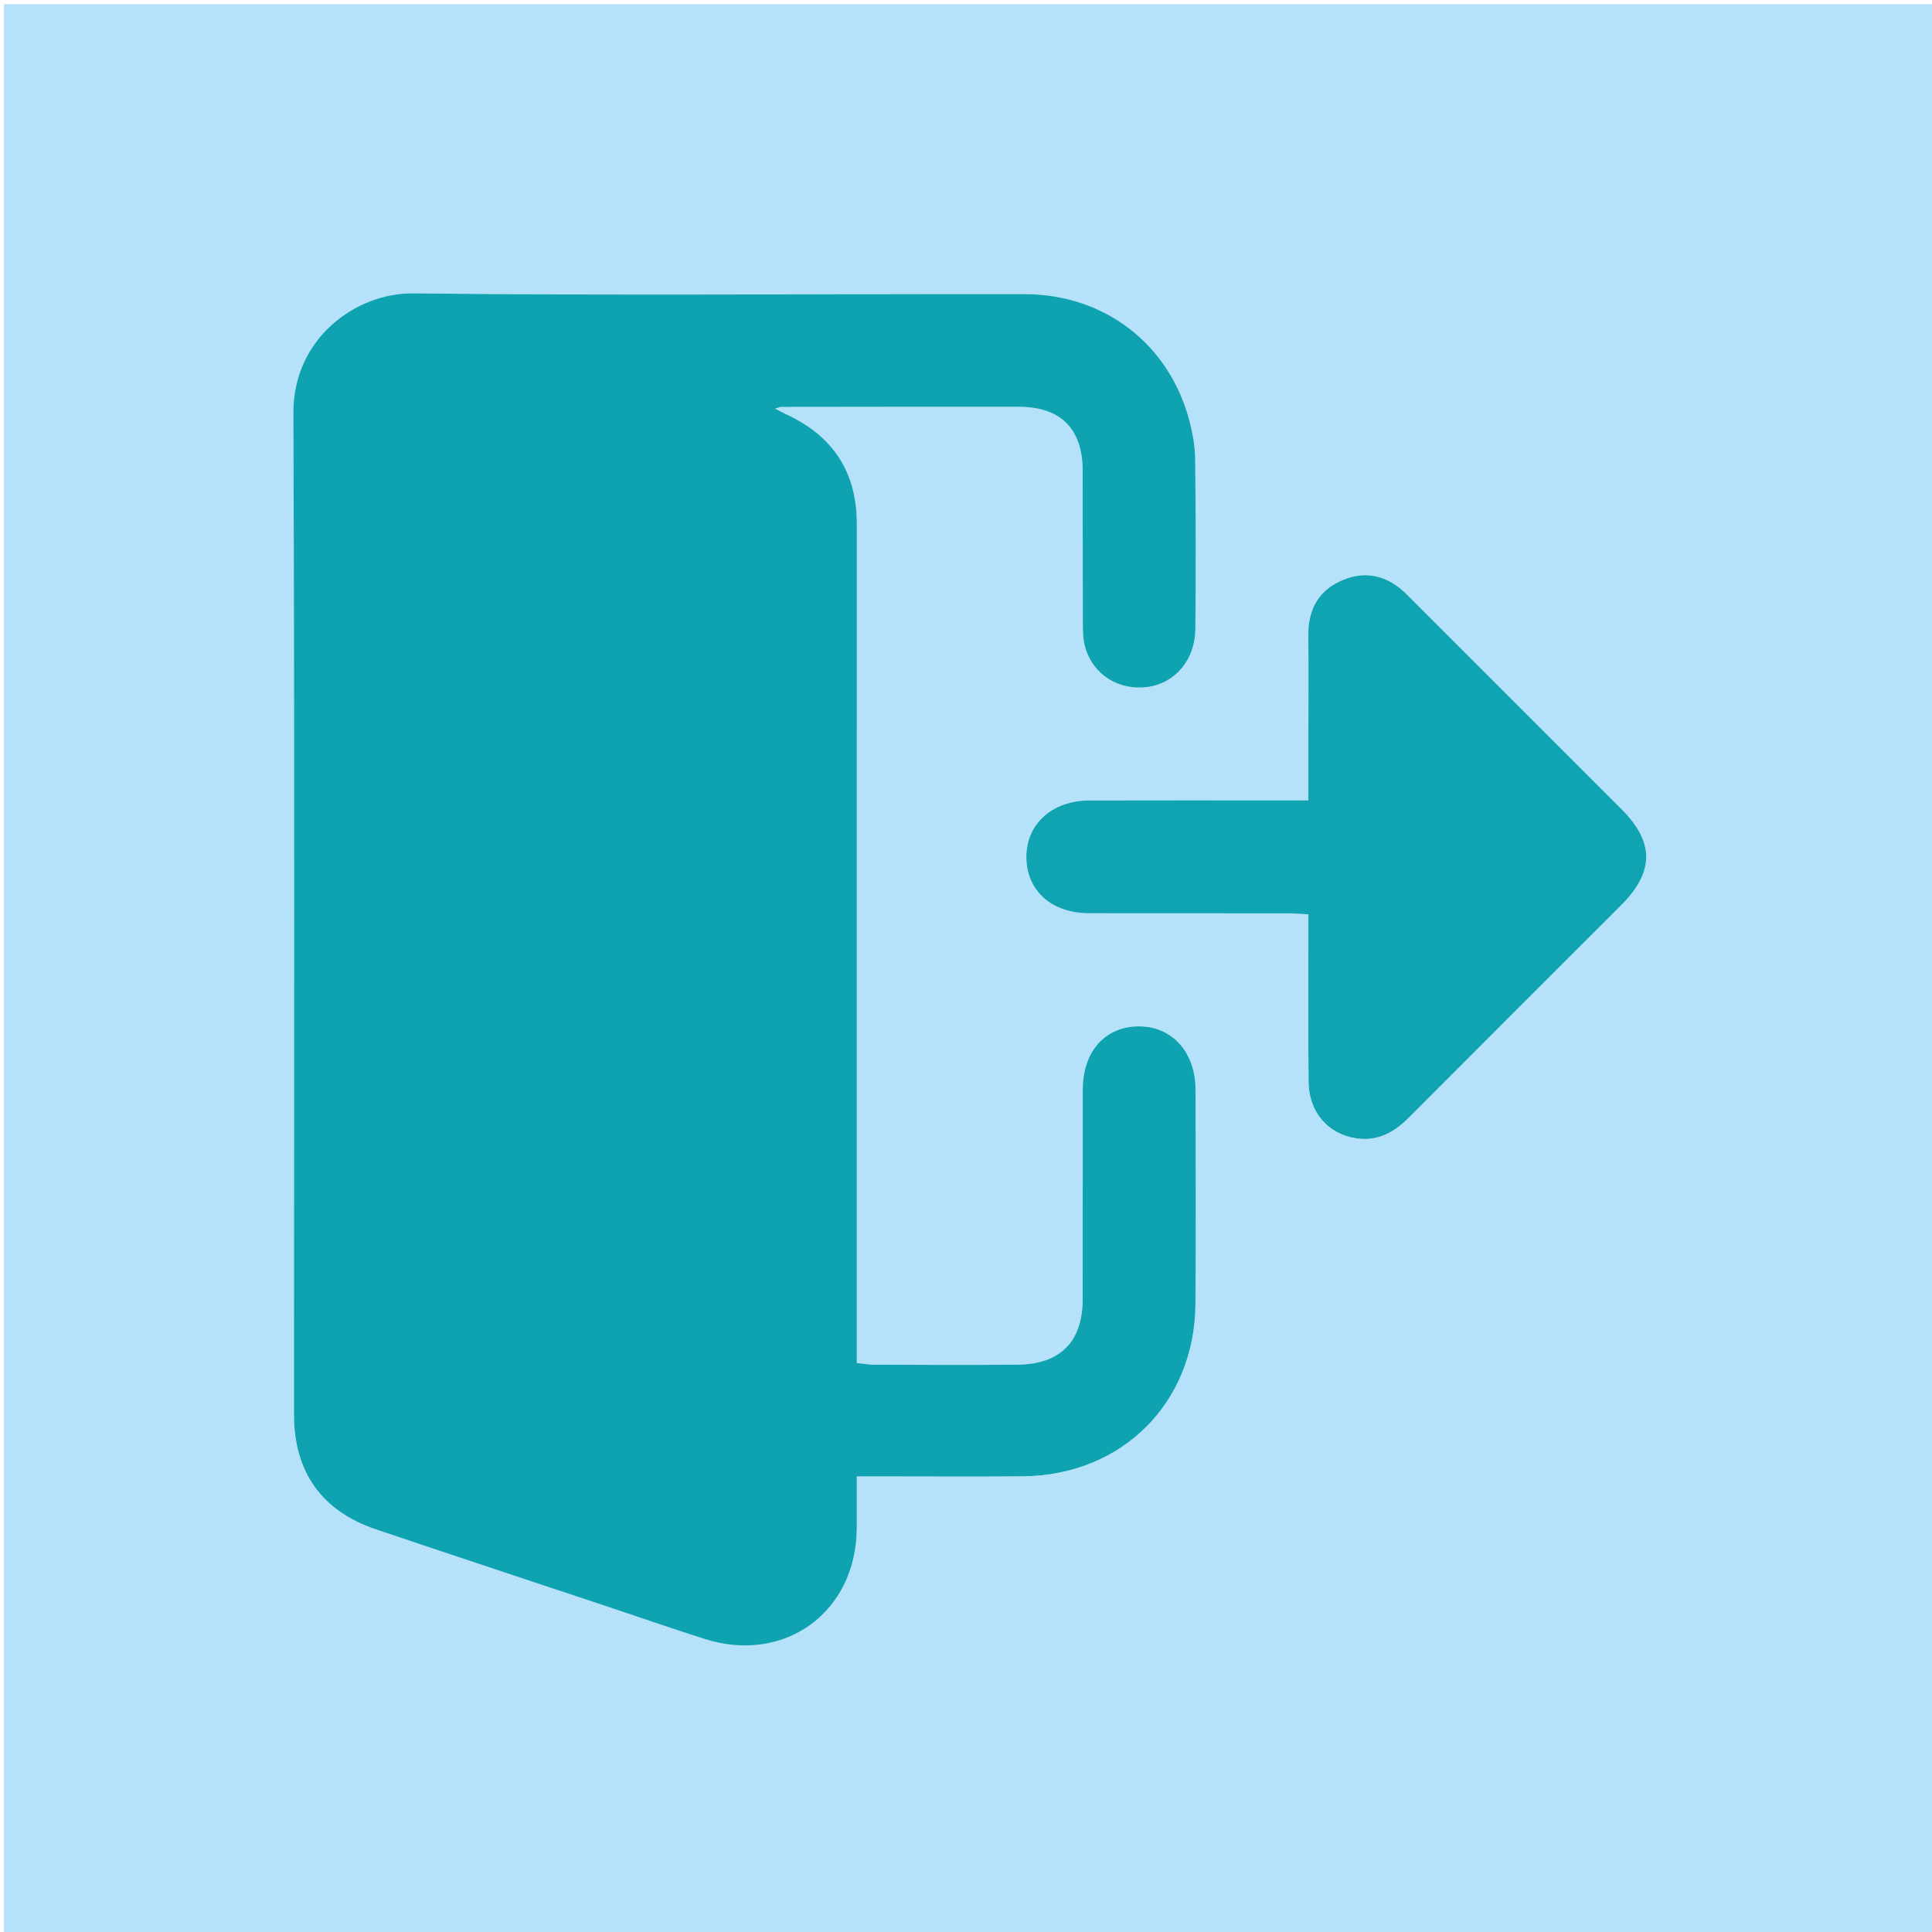
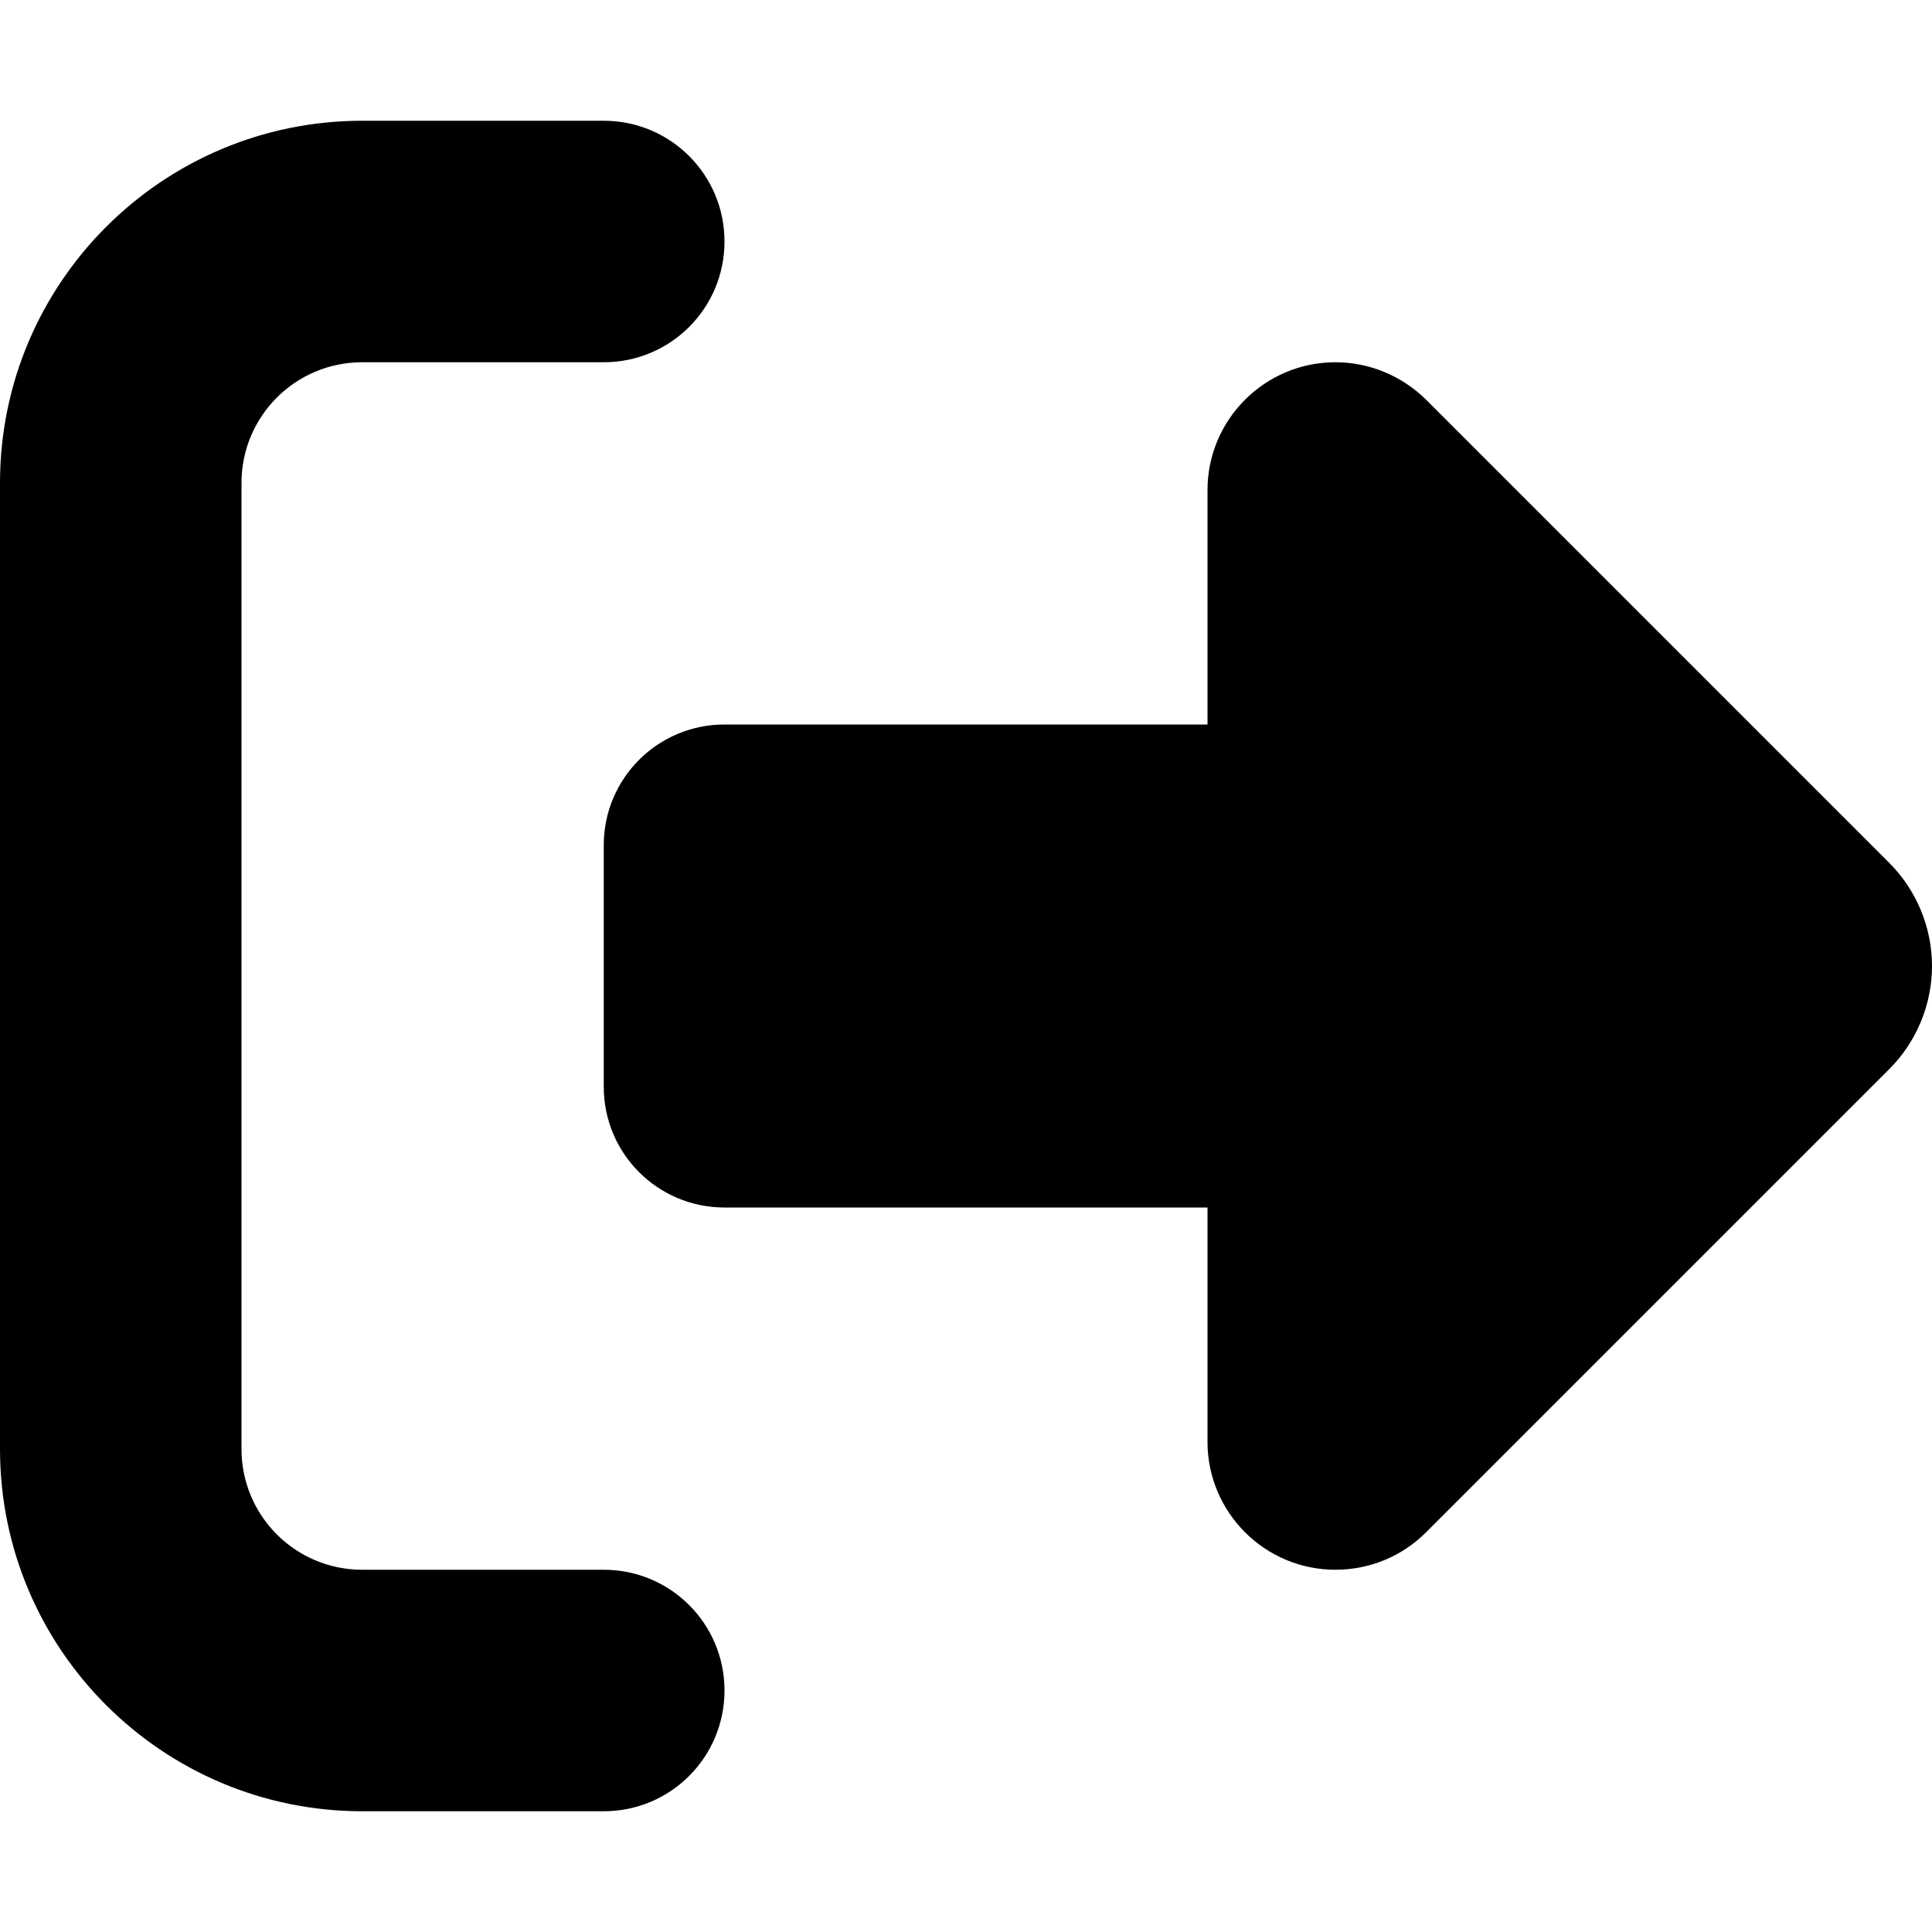
- <svg xmlns="http://www.w3.org/2000/svg" version="1.1" id="Layer_1" x="0px" y="0px" width="100%" viewBox="0 0 512 512" enable-background="new 0 0 512 512" xml:space="preserve">
-   <path fill="#B5E2FA" opacity="1" stroke="none" d=" M339,513   C226.027,513 113.555,513 1.041,513   C1.041,342.402 1.041,171.805 1.041,1.104   C171.556,1.104 342.112,1.104 512.834,1.104   C512.834,171.667 512.834,342.333 512.834,513   C455.138,513 397.319,513 339,513  M163.006,426.466   C170.901,429.095 178.769,431.809 186.698,434.335   C207.938,441.101 226.917,427.289 227.058,405.016   C227.086,400.586 227.062,396.156 227.062,391.26   C229.603,391.26 231.402,391.26 233.202,391.26   C245.866,391.257 258.532,391.357 271.196,391.23   C297.344,390.967 316.587,371.799 316.806,345.684   C316.966,326.688 316.878,307.689 316.823,288.692   C316.795,278.88 310.69,272.089 302.021,272.001   C292.966,271.908 286.959,278.533 286.942,288.743   C286.913,307.24 286.952,325.737 286.924,344.235   C286.907,355.524 281.036,361.535 269.689,361.645   C257.025,361.767 244.359,361.689 231.694,361.657   C230.257,361.653 228.821,361.385 227.067,361.208   C227.067,358.626 227.067,356.473 227.067,354.321   C227.067,282.498 227.055,210.675 227.074,138.852   C227.078,125.046 220.705,115.441 208.242,109.733   C207.432,109.362 206.651,108.927 205.415,108.296   C206.381,108.013 206.689,107.845 206.997,107.844   C227.994,107.821 248.991,107.783 269.987,107.811   C281.113,107.825 286.896,113.638 286.923,124.771   C286.957,138.436 286.908,152.101 286.962,165.765   C286.97,167.741 287.052,169.804 287.612,171.674   C289.795,178.963 296.654,183.132 304.295,182.033   C311.434,181.006 316.71,174.841 316.79,166.775   C316.937,151.779 316.901,136.779 316.744,121.783   C316.71,118.491 316.14,115.133 315.324,111.93   C310.093,91.397 292.937,77.964 271.481,77.934   C217.49,77.86 163.493,78.375 109.51,77.738   C94.411,77.56 77.663,89.599 77.741,109.433   C78.092,197.92 77.884,286.408 77.904,374.896   C77.907,390.146 85.293,400.479 99.74,405.345   C120.56,412.357 141.421,419.246 163.006,426.466  M427.511,242.006   C428.218,241.299 428.925,240.592 429.63,239.884   C438.438,231.04 438.485,223.21 429.723,214.438   C410.773,195.466 391.809,176.508 372.838,157.559   C368.038,152.764 362.36,151.046 355.964,153.666   C349.583,156.279 346.661,161.334 346.72,168.243   C346.8,177.569 346.735,186.897 346.733,196.223   C346.732,201.338 346.733,206.452 346.733,212.106   C344.298,212.106 342.51,212.106 340.721,212.106   C323.4,212.107 306.079,212.073 288.758,212.122   C278.731,212.15 271.875,218.438 271.997,227.334   C272.117,236.123 278.735,242.005 288.639,242.023   C306.126,242.053 323.614,242.025 341.102,242.044   C342.854,242.046 344.606,242.205 346.733,242.309   C346.733,244.653 346.732,246.46 346.733,248.267   C346.74,261.091 346.647,273.916 346.79,286.739   C346.879,294.722 351.934,300.569 359.496,301.677   C365.078,302.495 369.467,300.082 373.318,296.219   C391.189,278.29 409.108,260.407 427.511,242.006  z" />
-   <path fill="#0FA3B1" opacity="1" stroke="none" d=" M162.635,426.327   C141.421,419.246 120.56,412.357 99.74,405.345   C85.293,400.479 77.907,390.146 77.904,374.896   C77.884,286.408 78.092,197.92 77.741,109.433   C77.663,89.599 94.411,77.56 109.51,77.738   C163.493,78.375 217.49,77.86 271.481,77.934   C292.937,77.964 310.093,91.397 315.324,111.93   C316.14,115.133 316.71,118.491 316.744,121.783   C316.901,136.779 316.937,151.779 316.79,166.775   C316.71,174.841 311.434,181.006 304.295,182.033   C296.654,183.132 289.795,178.963 287.612,171.674   C287.052,169.804 286.97,167.741 286.962,165.765   C286.908,152.101 286.957,138.436 286.923,124.771   C286.896,113.638 281.113,107.825 269.987,107.811   C248.991,107.783 227.994,107.821 206.997,107.844   C206.689,107.845 206.381,108.013 205.415,108.296   C206.651,108.927 207.432,109.362 208.242,109.733   C220.705,115.441 227.078,125.046 227.074,138.852   C227.055,210.675 227.067,282.498 227.067,354.321   C227.067,356.473 227.067,358.626 227.067,361.208   C228.821,361.385 230.257,361.653 231.694,361.657   C244.359,361.689 257.025,361.767 269.689,361.645   C281.036,361.535 286.907,355.524 286.924,344.235   C286.952,325.737 286.913,307.24 286.942,288.743   C286.959,278.533 292.966,271.908 302.021,272.001   C310.69,272.089 316.795,278.88 316.823,288.692   C316.878,307.689 316.966,326.688 316.806,345.684   C316.587,371.799 297.344,390.967 271.196,391.23   C258.532,391.357 245.866,391.257 233.202,391.26   C231.402,391.26 229.603,391.26 227.062,391.26   C227.062,396.156 227.086,400.586 227.058,405.016   C226.917,427.289 207.938,441.101 186.698,434.335   C178.769,431.809 170.901,429.095 162.635,426.327  z" />
-   <path fill="#10A3B1" opacity="1" stroke="none" d=" M427.26,242.256   C409.108,260.407 391.189,278.29 373.318,296.219   C369.467,300.082 365.078,302.495 359.496,301.677   C351.934,300.569 346.879,294.722 346.79,286.739   C346.647,273.916 346.74,261.091 346.733,248.267   C346.732,246.46 346.733,244.653 346.733,242.309   C344.606,242.205 342.854,242.046 341.102,242.044   C323.614,242.025 306.126,242.053 288.639,242.023   C278.735,242.005 272.117,236.123 271.997,227.334   C271.875,218.438 278.731,212.15 288.758,212.122   C306.079,212.073 323.4,212.107 340.721,212.106   C342.51,212.106 344.298,212.106 346.733,212.106   C346.733,206.452 346.732,201.338 346.733,196.223   C346.735,186.897 346.8,177.569 346.72,168.243   C346.661,161.334 349.583,156.279 355.964,153.666   C362.36,151.046 368.038,152.764 372.838,157.559   C391.809,176.508 410.773,195.466 429.723,214.438   C438.485,223.21 438.438,231.04 429.63,239.884   C428.925,240.592 428.218,241.299 427.26,242.256  z" />
+ <svg xmlns="http://www.w3.org/2000/svg" viewBox="0 0 512 512">
+   <path d="M377.9 105.9L500.7 228.7c7.2 7.2 11.3 17.1 11.3 27.3s-4.1 20.1-11.3 27.3L377.9 406.1c-6.4 6.4-15 9.9-24 9.9c-18.7 0-33.9-15.2-33.9-33.9l0-62.1-128 0c-17.7 0-32-14.3-32-32l0-64c0-17.7 14.3-32 32-32l128 0 0-62.1c0-18.7 15.2-33.9 33.9-33.9c9 0 17.6 3.6 24 9.9zM160 96L96 96c-17.7 0-32 14.3-32 32l0 256c0 17.7 14.3 32 32 32l64 0c17.7 0 32 14.3 32 32s-14.3 32-32 32l-64 0c-53 0-96-43-96-96L0 128C0 75 43 32 96 32l64 0c17.7 0 32 14.3 32 32s-14.3 32-32 32z" />
</svg>
